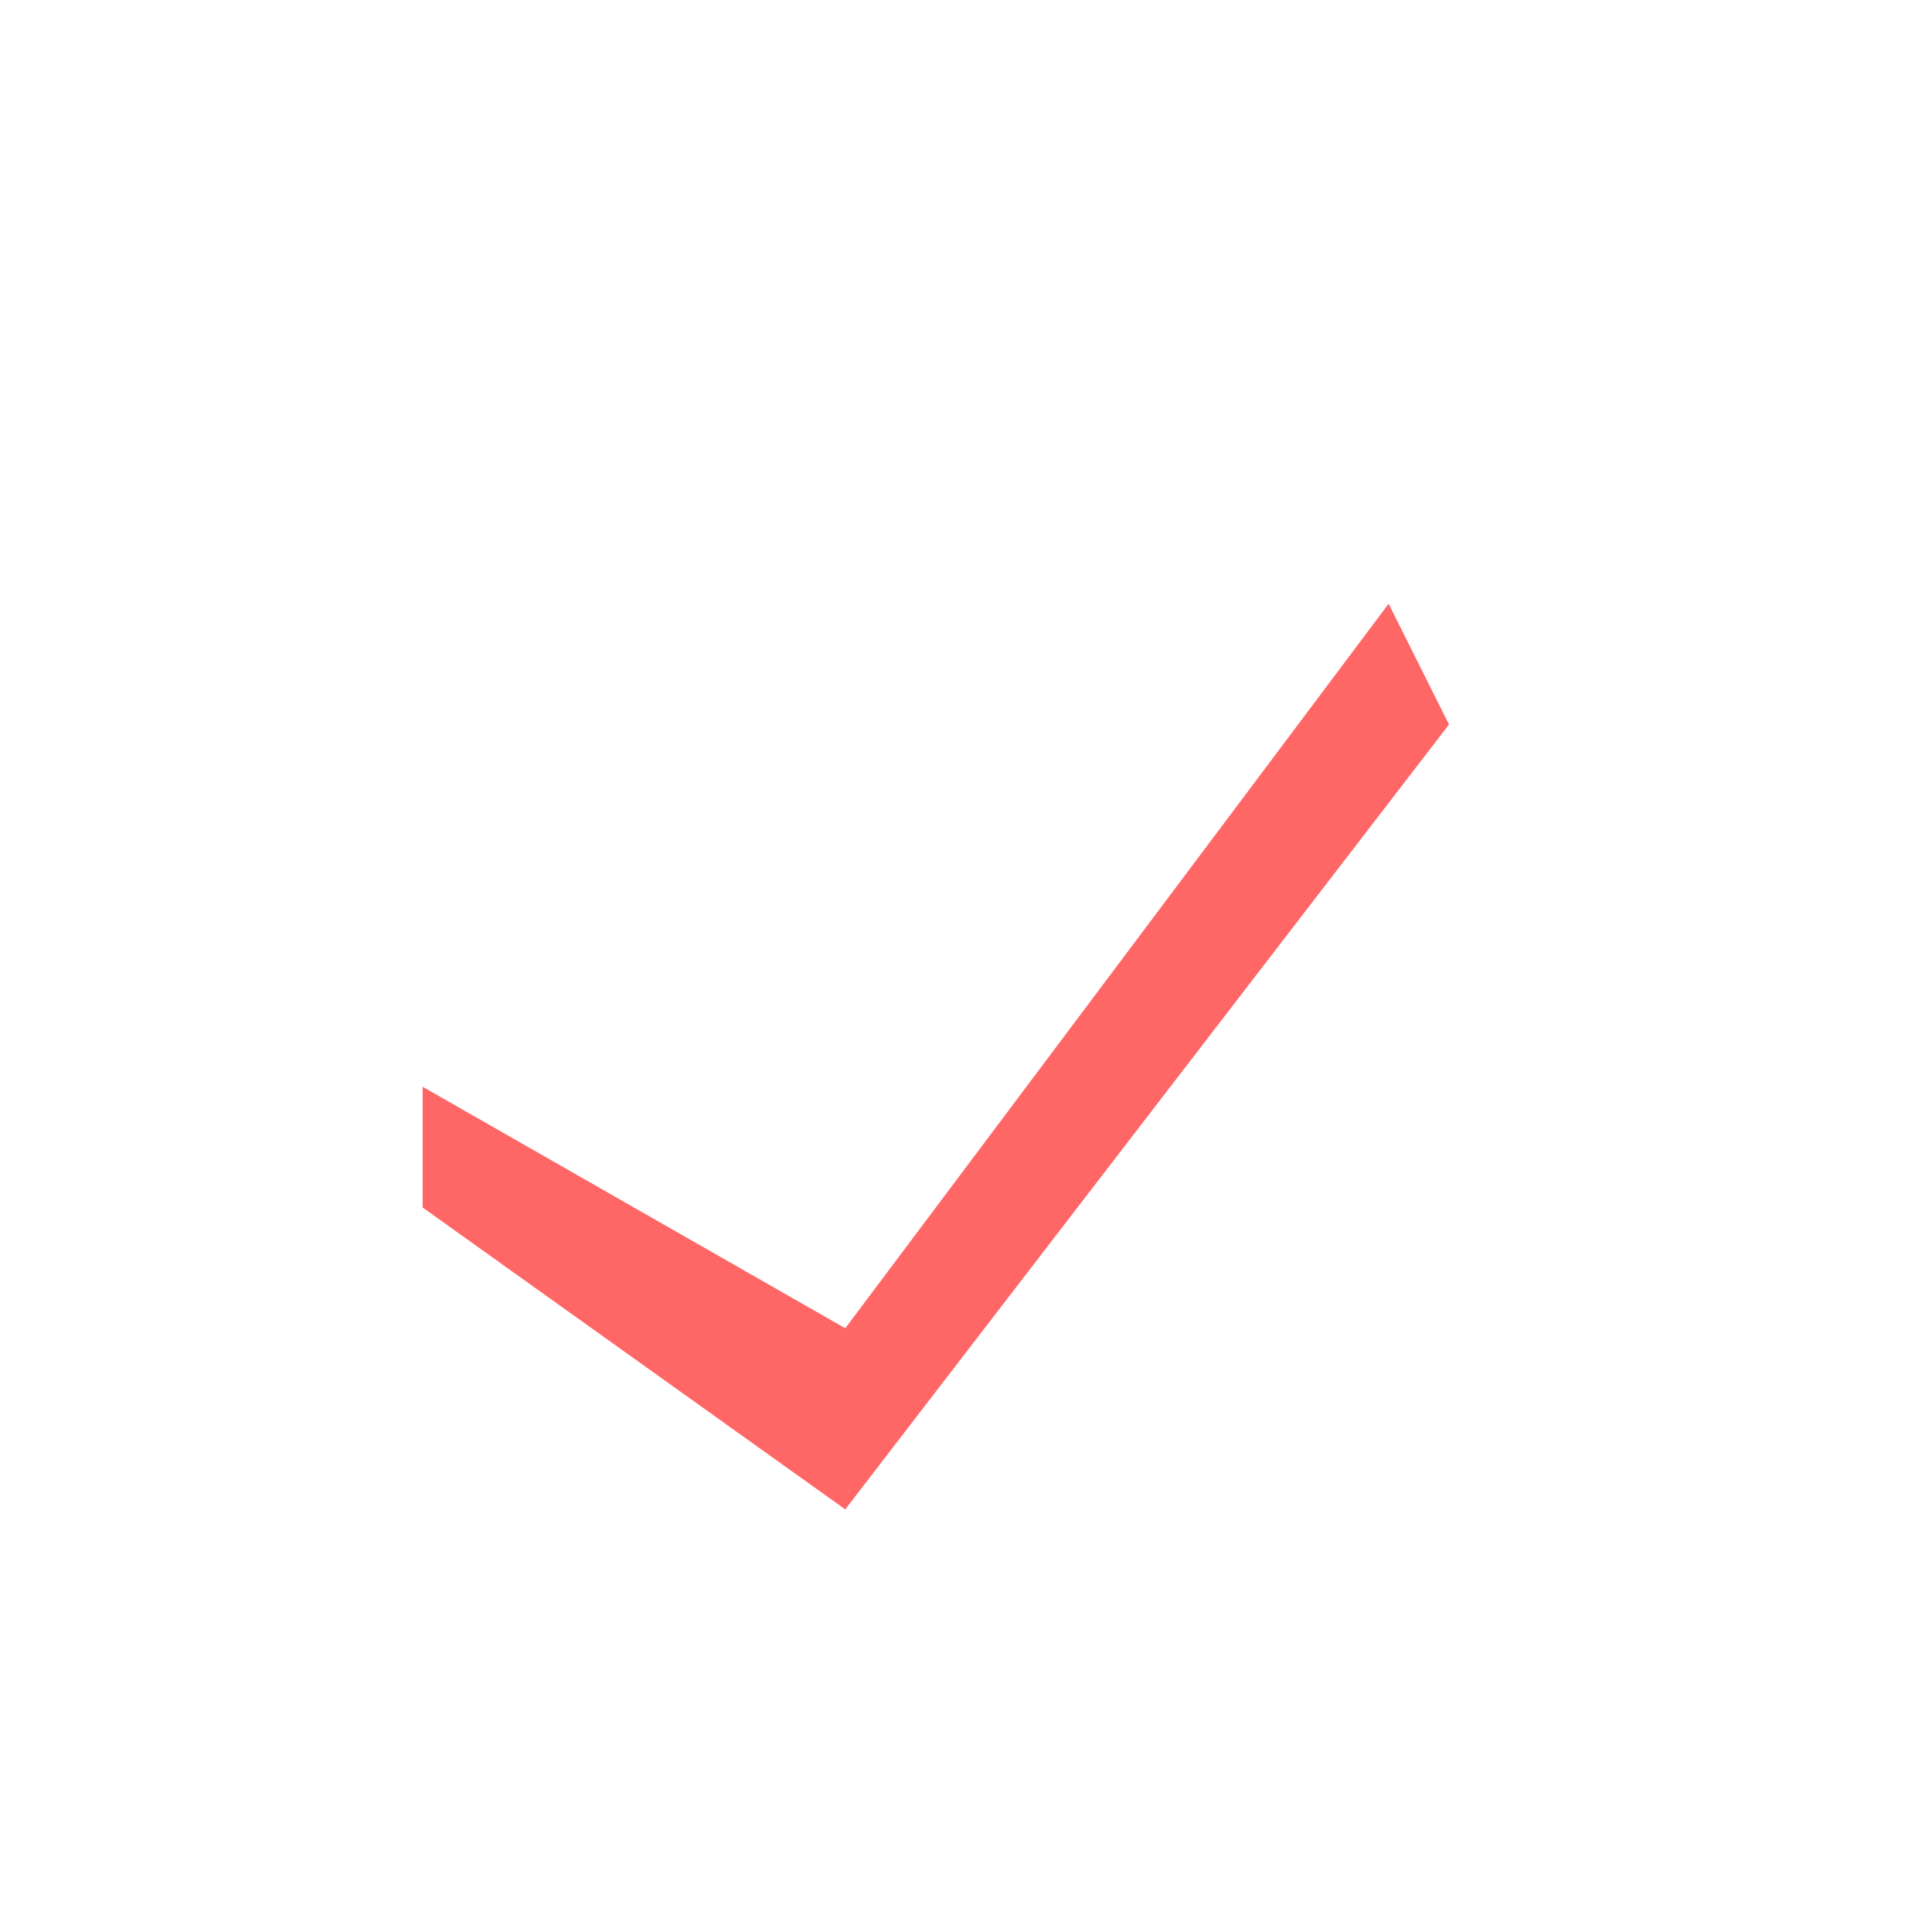
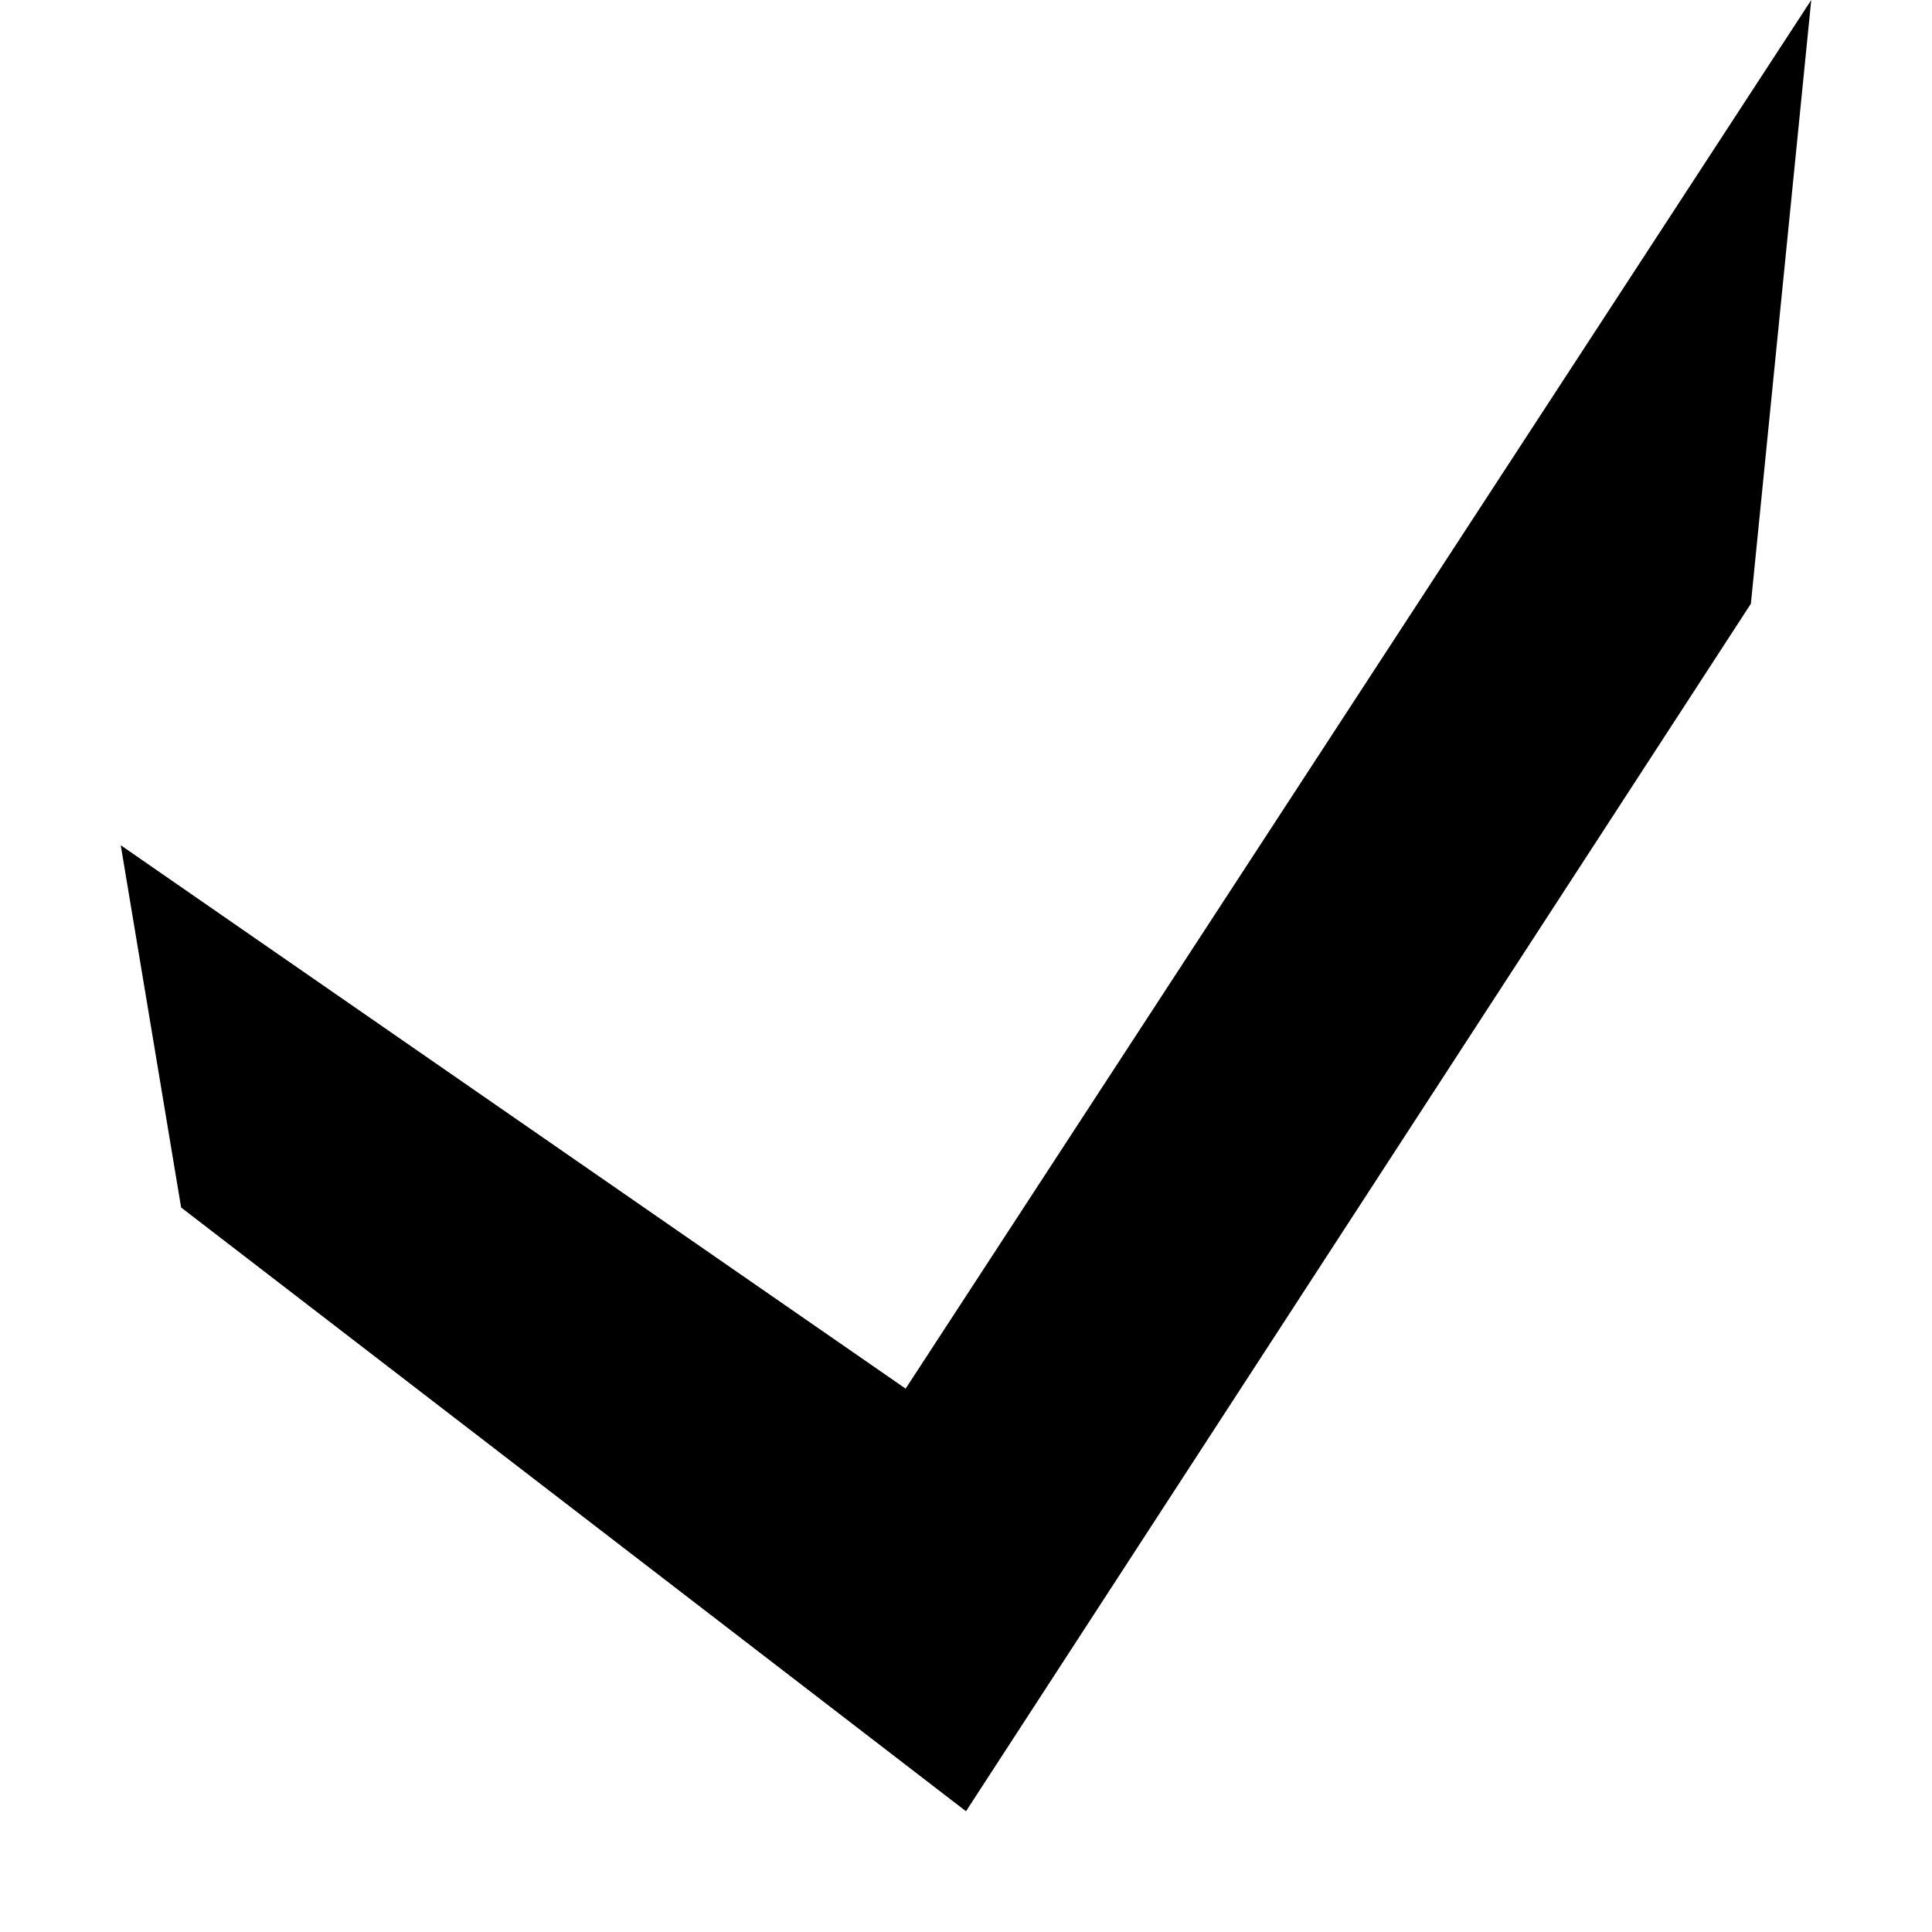
<svg xmlns="http://www.w3.org/2000/svg" width="64px" height="64px" viewBox="0 0 32 32" version="1.1">
-   <g id="Check" fill="#FF6666">
-     <polyline id="Fill-44" points="14 25 7 20 7 18 14 22 23 10 24 12">
+   <g id="Check">
+     <polyline id="Fill-44" points="16 30 3 20 2 14 15 23 30 0 29 10">
    </polyline>
  </g>
</svg>
